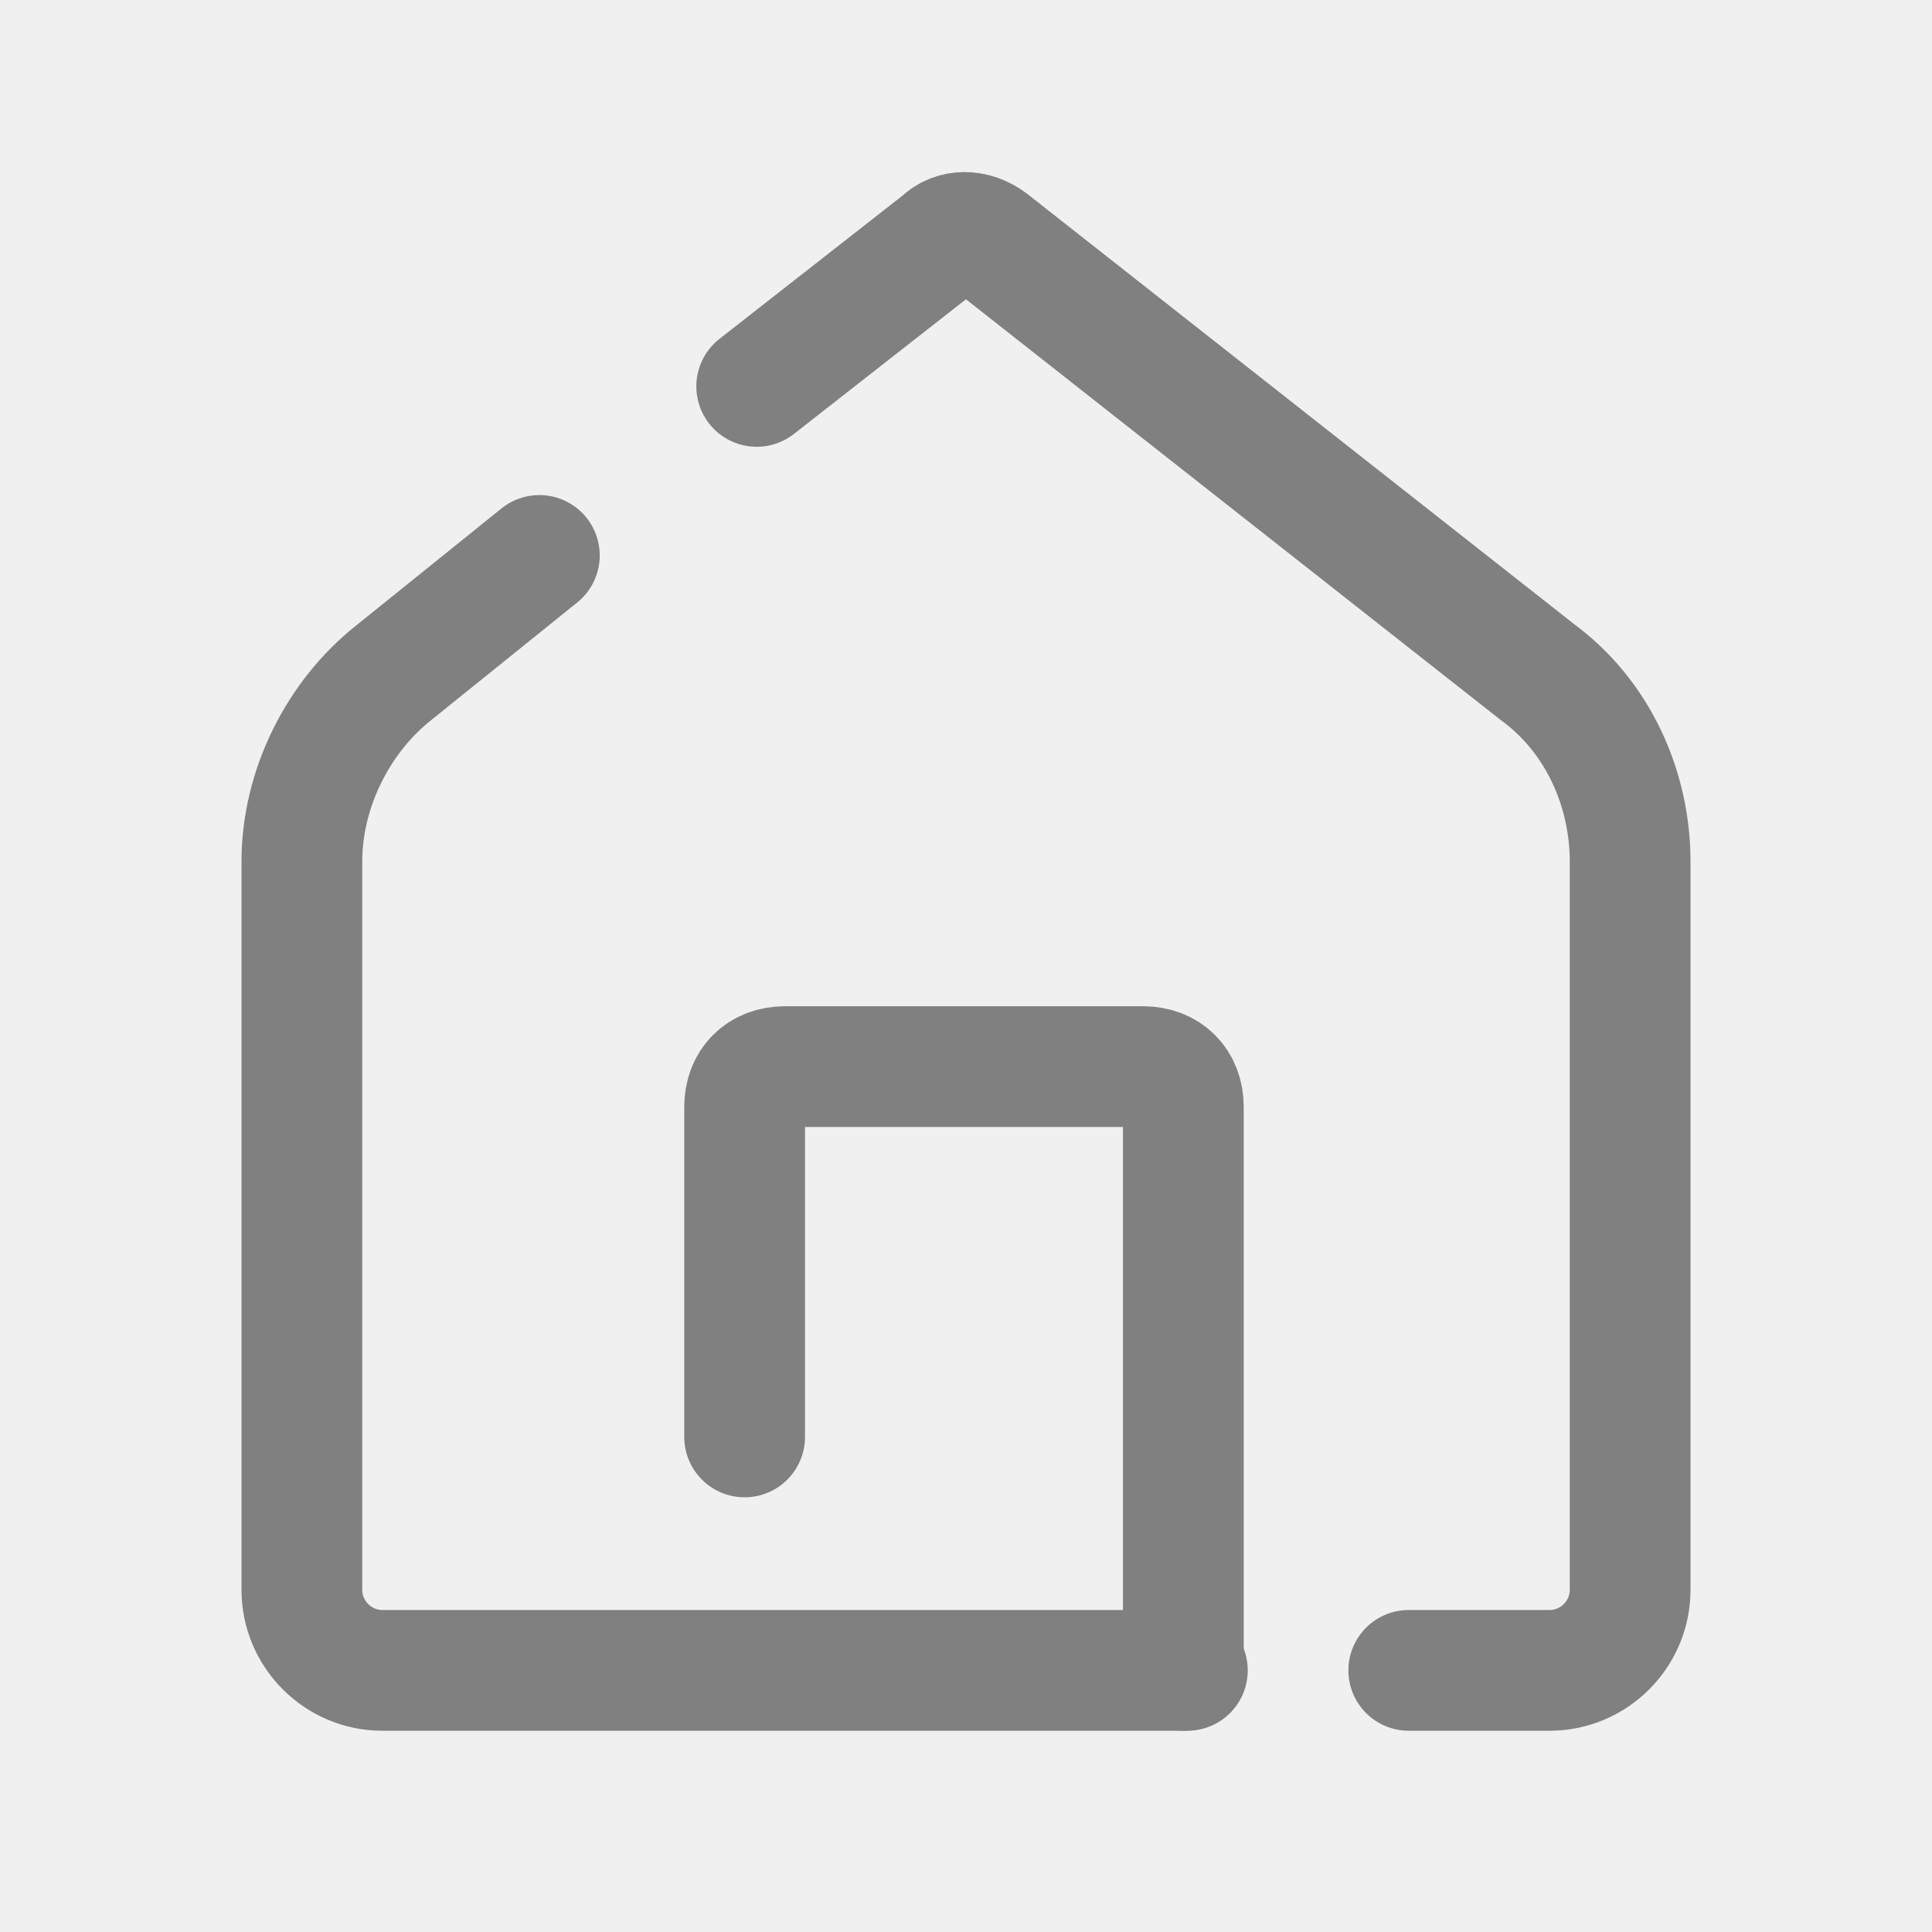
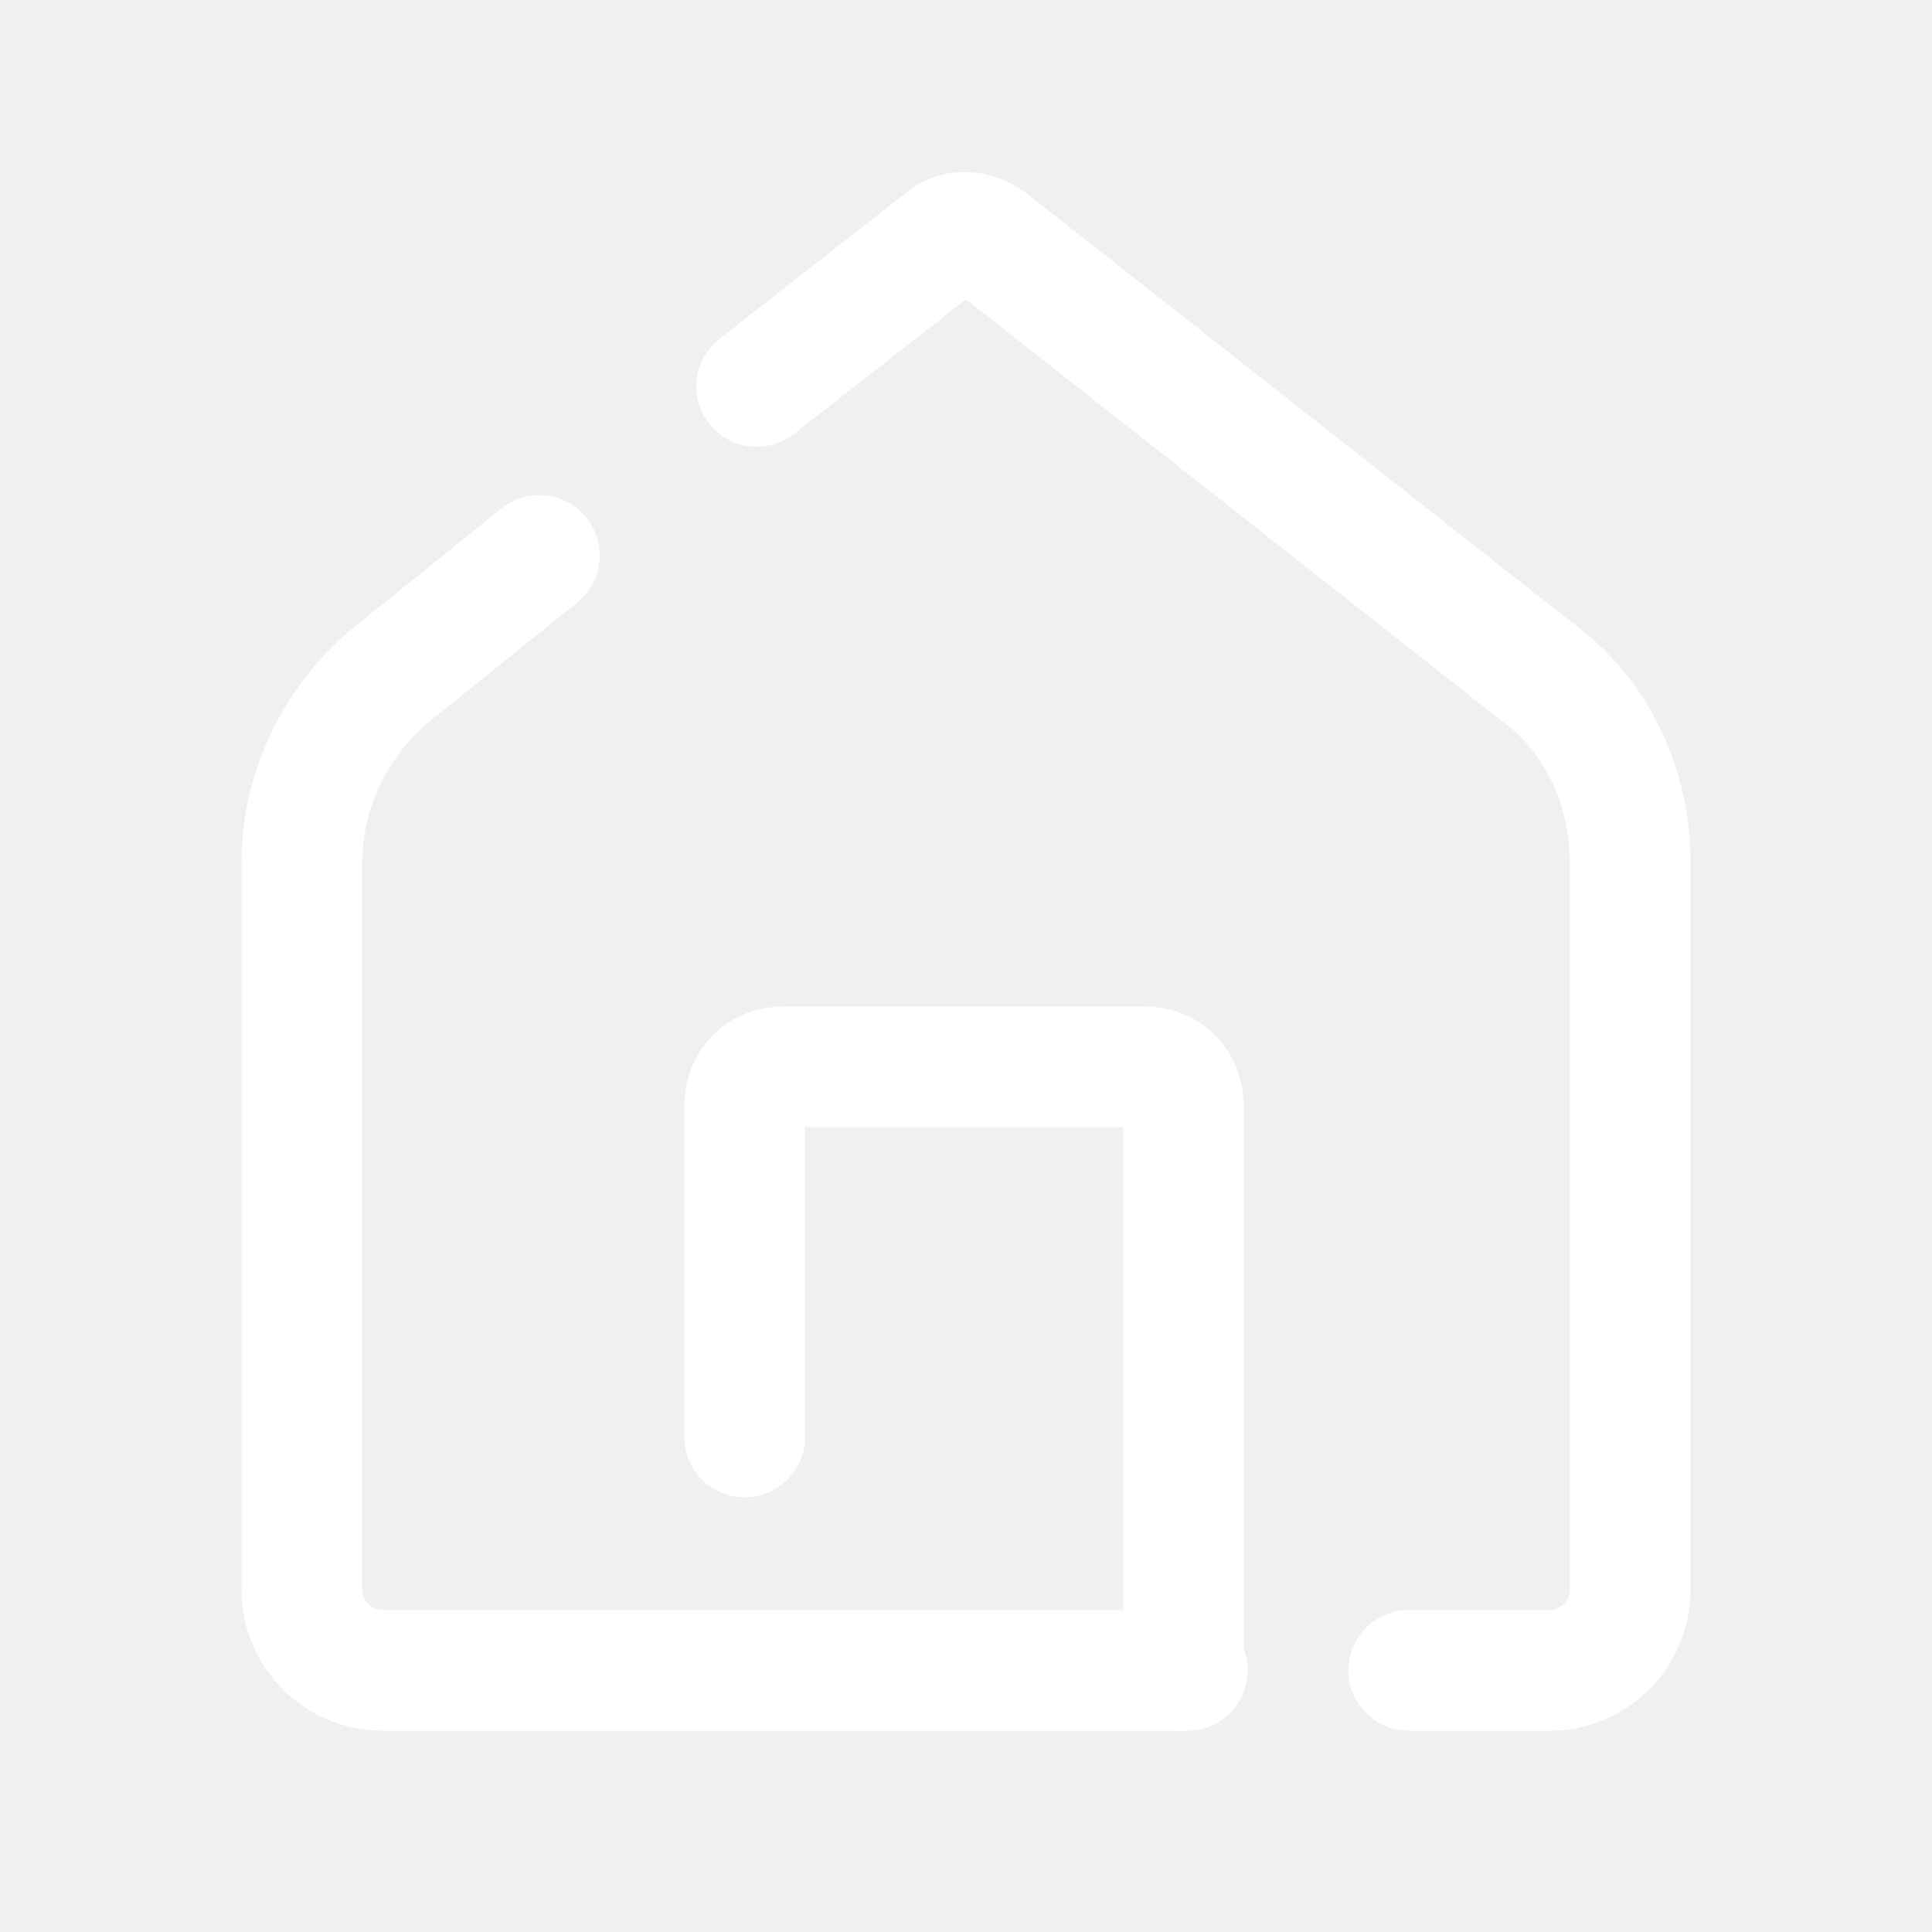
- <svg xmlns="http://www.w3.org/2000/svg" viewBox="0 0 48 48" width="32px" height="32px" transform="rotate(0) scale(1, 1)">
-   <path fill="none" stroke="#808080" stroke-linecap="round" stroke-linejoin="round" stroke-miterlimit="10" stroke-width="3" d="M13.4,13.8l-3.6,2.9c-1.4,1.1-2.3,2.9-2.3,4.7v18.1c0,1.1,0.9,2,2,2h20" />
-   <path fill="none" stroke="#808080" stroke-linecap="round" stroke-linejoin="round" stroke-miterlimit="10" stroke-width="3" d="M35,41.5h3.5c1.1,0,2-0.9,2-2V21.4c0-1.8-0.8-3.6-2.3-4.7L24.6,6c-0.4-0.3-0.9-0.3-1.2,0l-4.6,3.6" />
-   <path fill="none" stroke="#808080" stroke-linecap="round" stroke-linejoin="round" stroke-miterlimit="10" stroke-width="3" d="M18.5,35.7v-8.2c0-0.6,0.4-1,1-1h8.9c0.6,0,1,0.4,1,1v14" />
+ <svg xmlns="http://www.w3.org/2000/svg" viewBox="0 0 48 48" width="100px" height="100px" transform="rotate(0) scale(1, 1)">
+   <path fill="none" stroke="#ffffff" stroke-linecap="round" stroke-linejoin="round" stroke-miterlimit="10" stroke-width="3" d="M13.4,13.8l-3.6,2.9c-1.4,1.1-2.3,2.9-2.3,4.7v18.1c0,1.1,0.9,2,2,2h20" />
+   <path fill="none" stroke="#ffffff" stroke-linecap="round" stroke-linejoin="round" stroke-miterlimit="10" stroke-width="3" d="M35,41.5h3.5c1.1,0,2-0.9,2-2V21.4c0-1.8-0.8-3.6-2.3-4.7L24.6,6c-0.4-0.3-0.9-0.3-1.2,0l-4.6,3.6" />
+   <path fill="none" stroke="#ffffff" stroke-linecap="round" stroke-linejoin="round" stroke-miterlimit="10" stroke-width="3" d="M18.5,35.7v-8.2c0-0.6,0.4-1,1-1h8.9c0.6,0,1,0.4,1,1v14" />
</svg>
